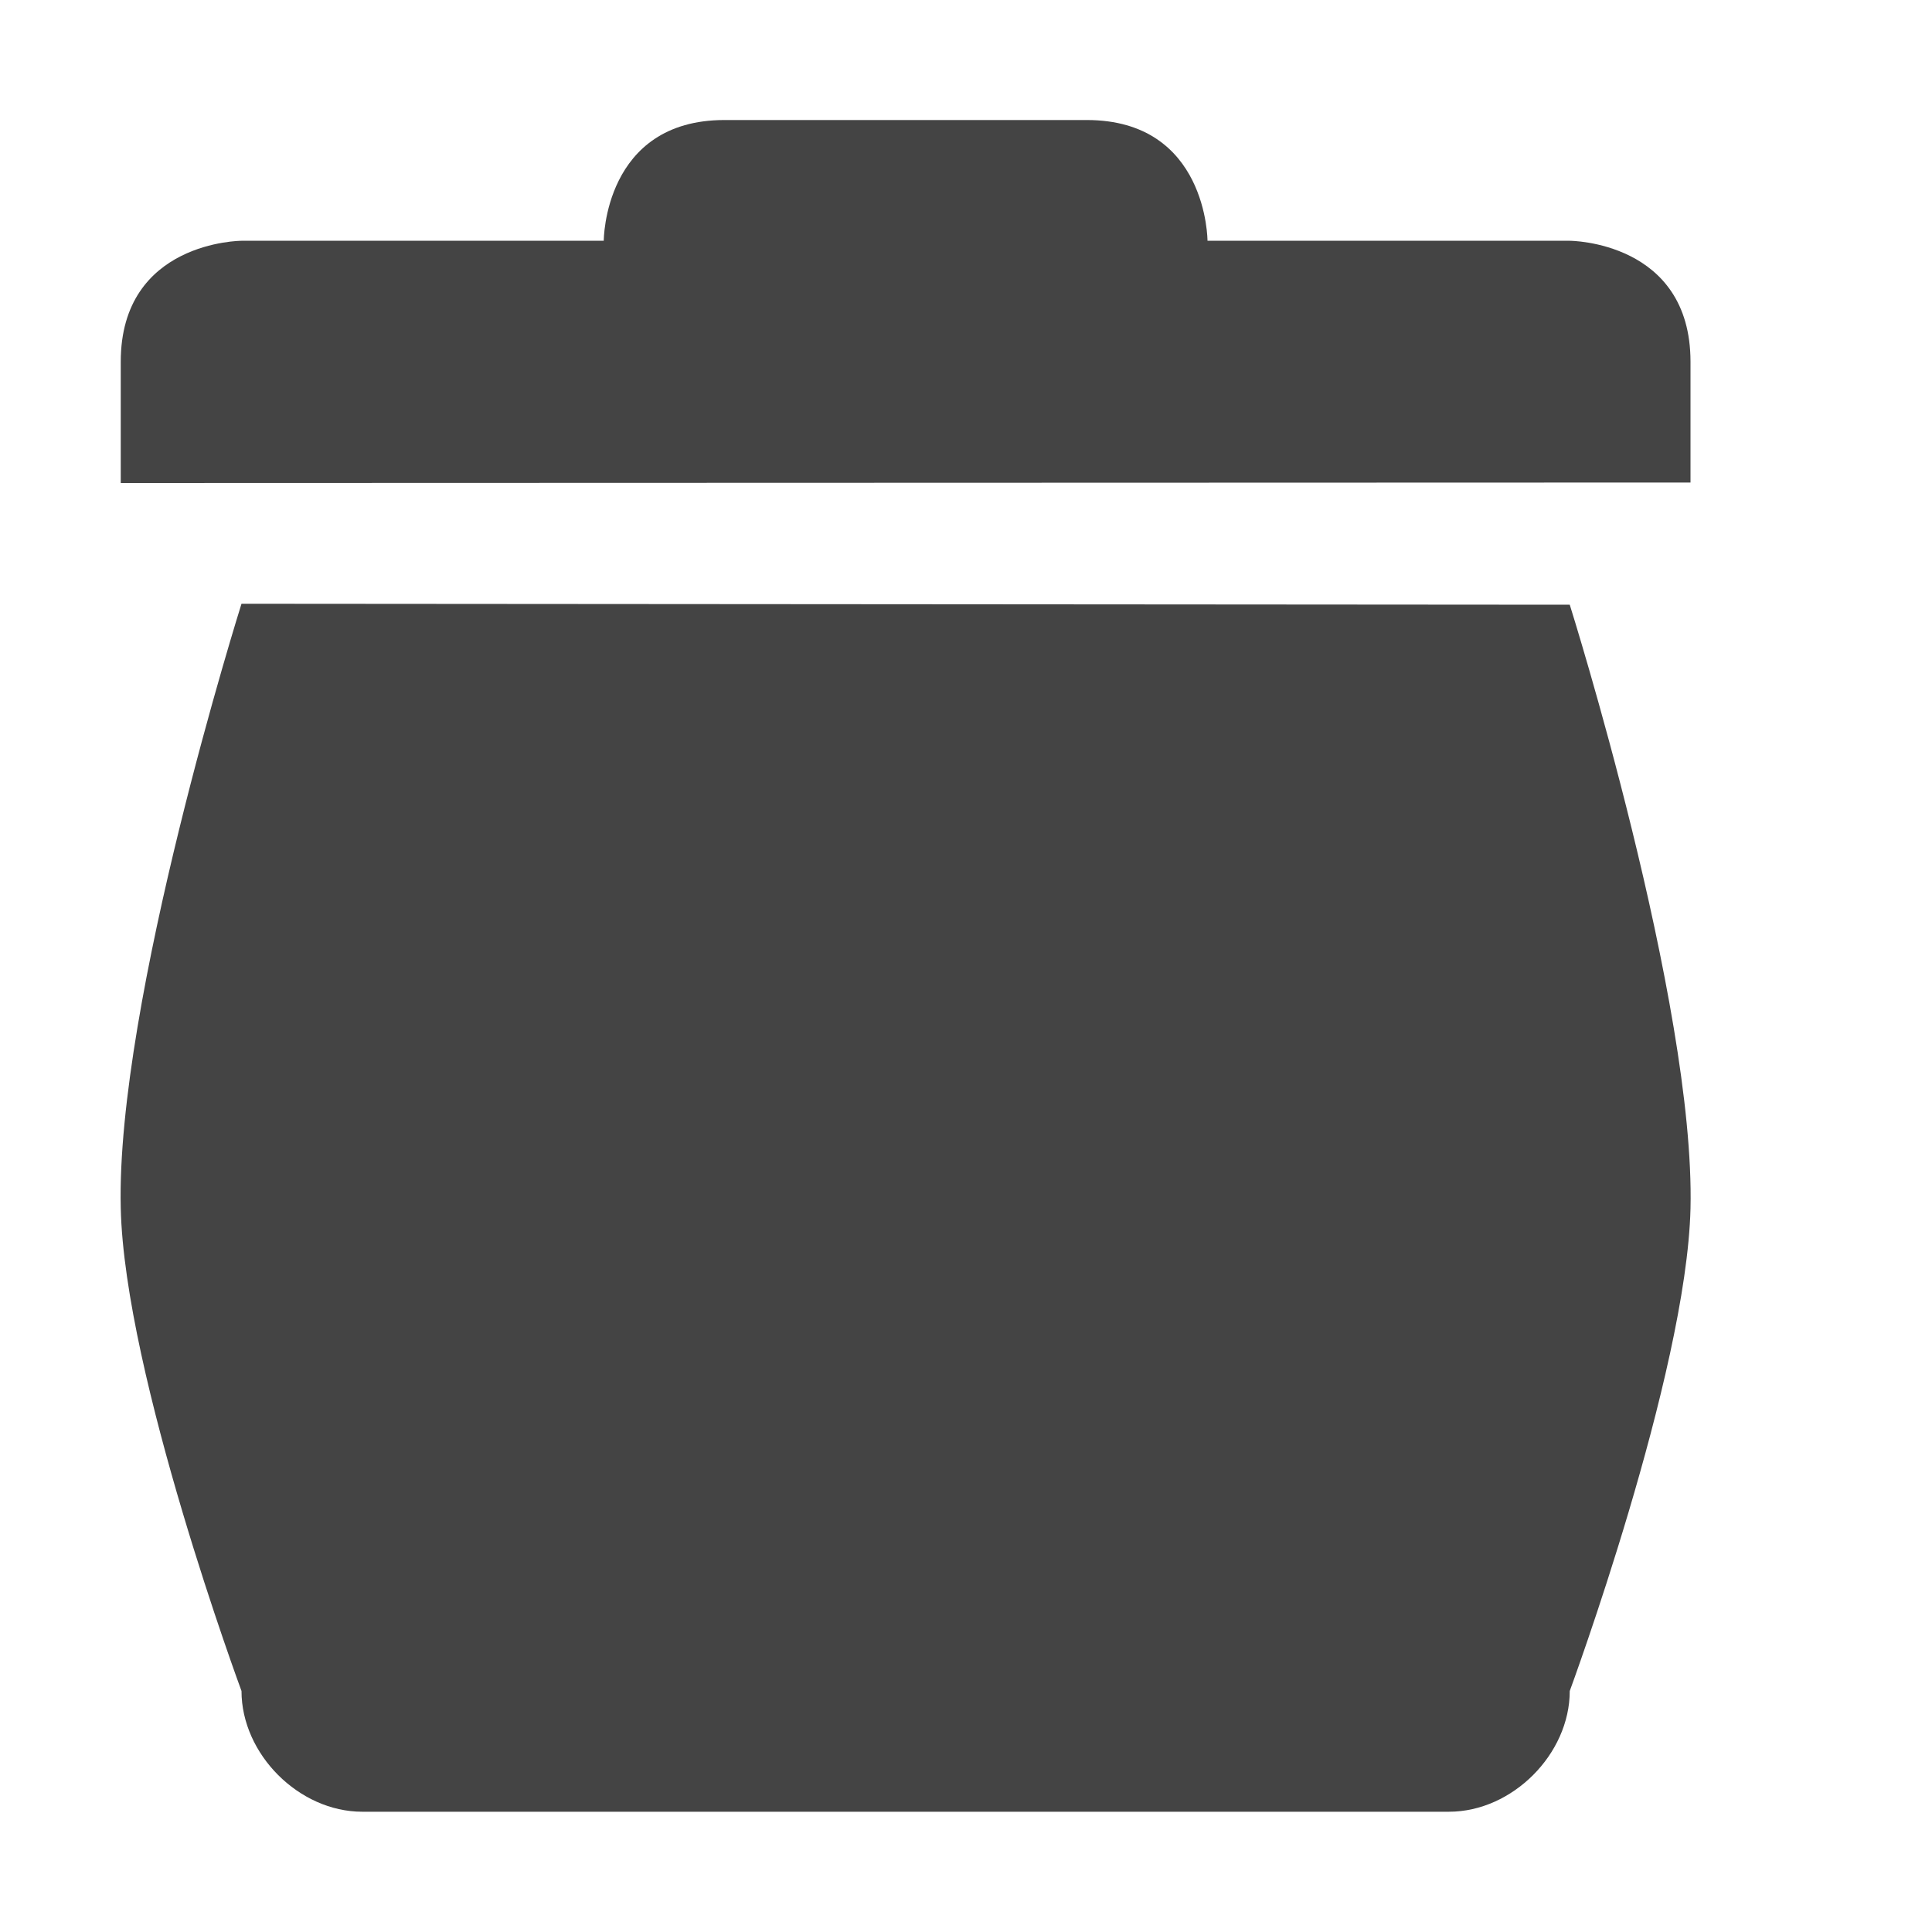
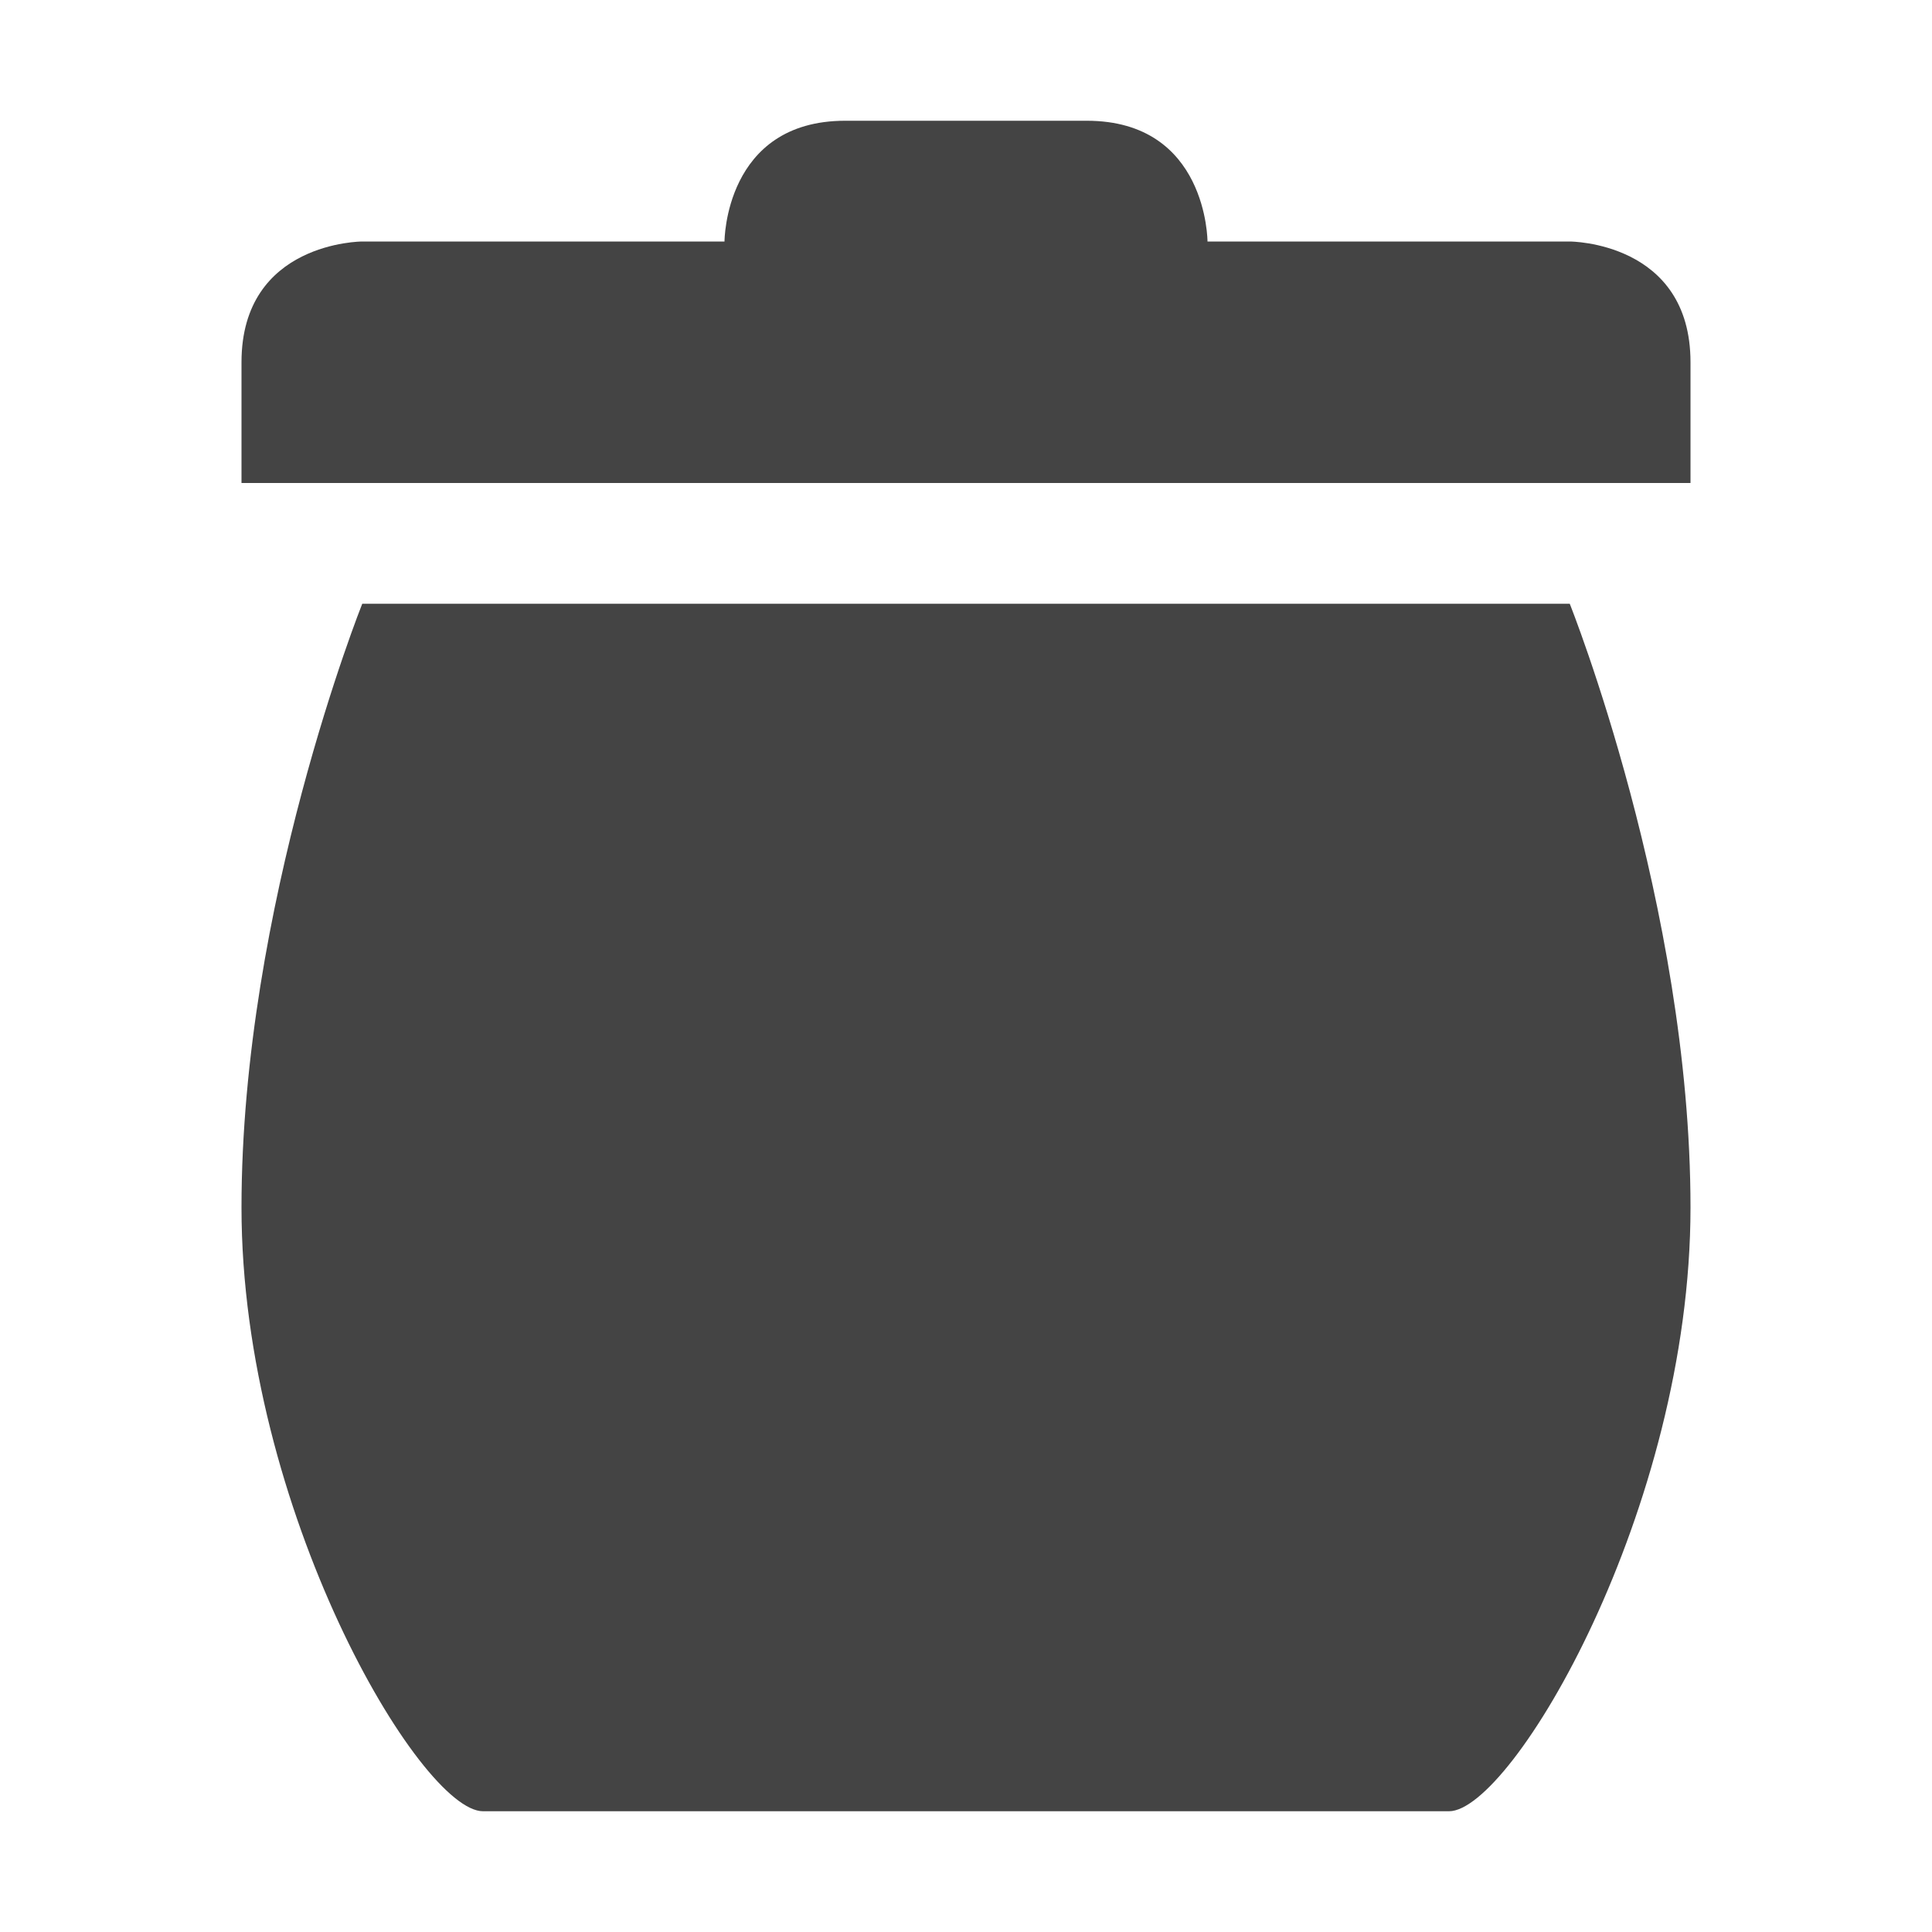
- <svg xmlns="http://www.w3.org/2000/svg" width="16" height="16">
+ <svg xmlns="http://www.w3.org/2000/svg" width="16" height="16" version="1.1">
  <defs>
    <style id="current-color-scheme" type="text/css">
   .ColorScheme-Text { color:#444444; } .ColorScheme-Highlight { color:#4285f4; }
  </style>
  </defs>
-   <path style="fill:currentColor" class="ColorScheme-Text" d="M 6 0.994 C 5 0.994 5 1.994 5 1.994 L 2 1.994 C 2 1.994 1 1.996 1 2.996 L 1 3 L 1 4 L 14 3.996 L 14 2.996 C 14 1.996 13 1.994 13 1.994 L 10 1.994 C 10 1.994 10 0.994 9 0.994 L 6 0.994 z M 2 5 C 2 5 0.959 8.304 1 10.004 C 1.03 11.384 2 14.004 2 14.004 C 2 14.527 2.476 15.004 3 15.004 L 12 15.004 C 12.524 15.004 13 14.527 13 14.004 C 13 14.004 13.967 11.381 14 10.008 C 14.04 8.308 13 5.008 13 5.008 L 2 5 z" />
+   <path style="fill:currentColor" class="ColorScheme-Text" d="M 7,1 C 6,1 6,2 6,2 H 3 C 3,2 2,2 2,3 V 4 H 14 V 3 C 14,2 13,2 13,2 H 10 C 10,2 10,1 9,1 Z M 3,5 C 3,5 2,7.5 2,10 2,12.5 3.48,15 4,15 H 12 C 12.52,15 14,12.5 14,10 14,7.5 13,5 13,5 Z" />
</svg>
